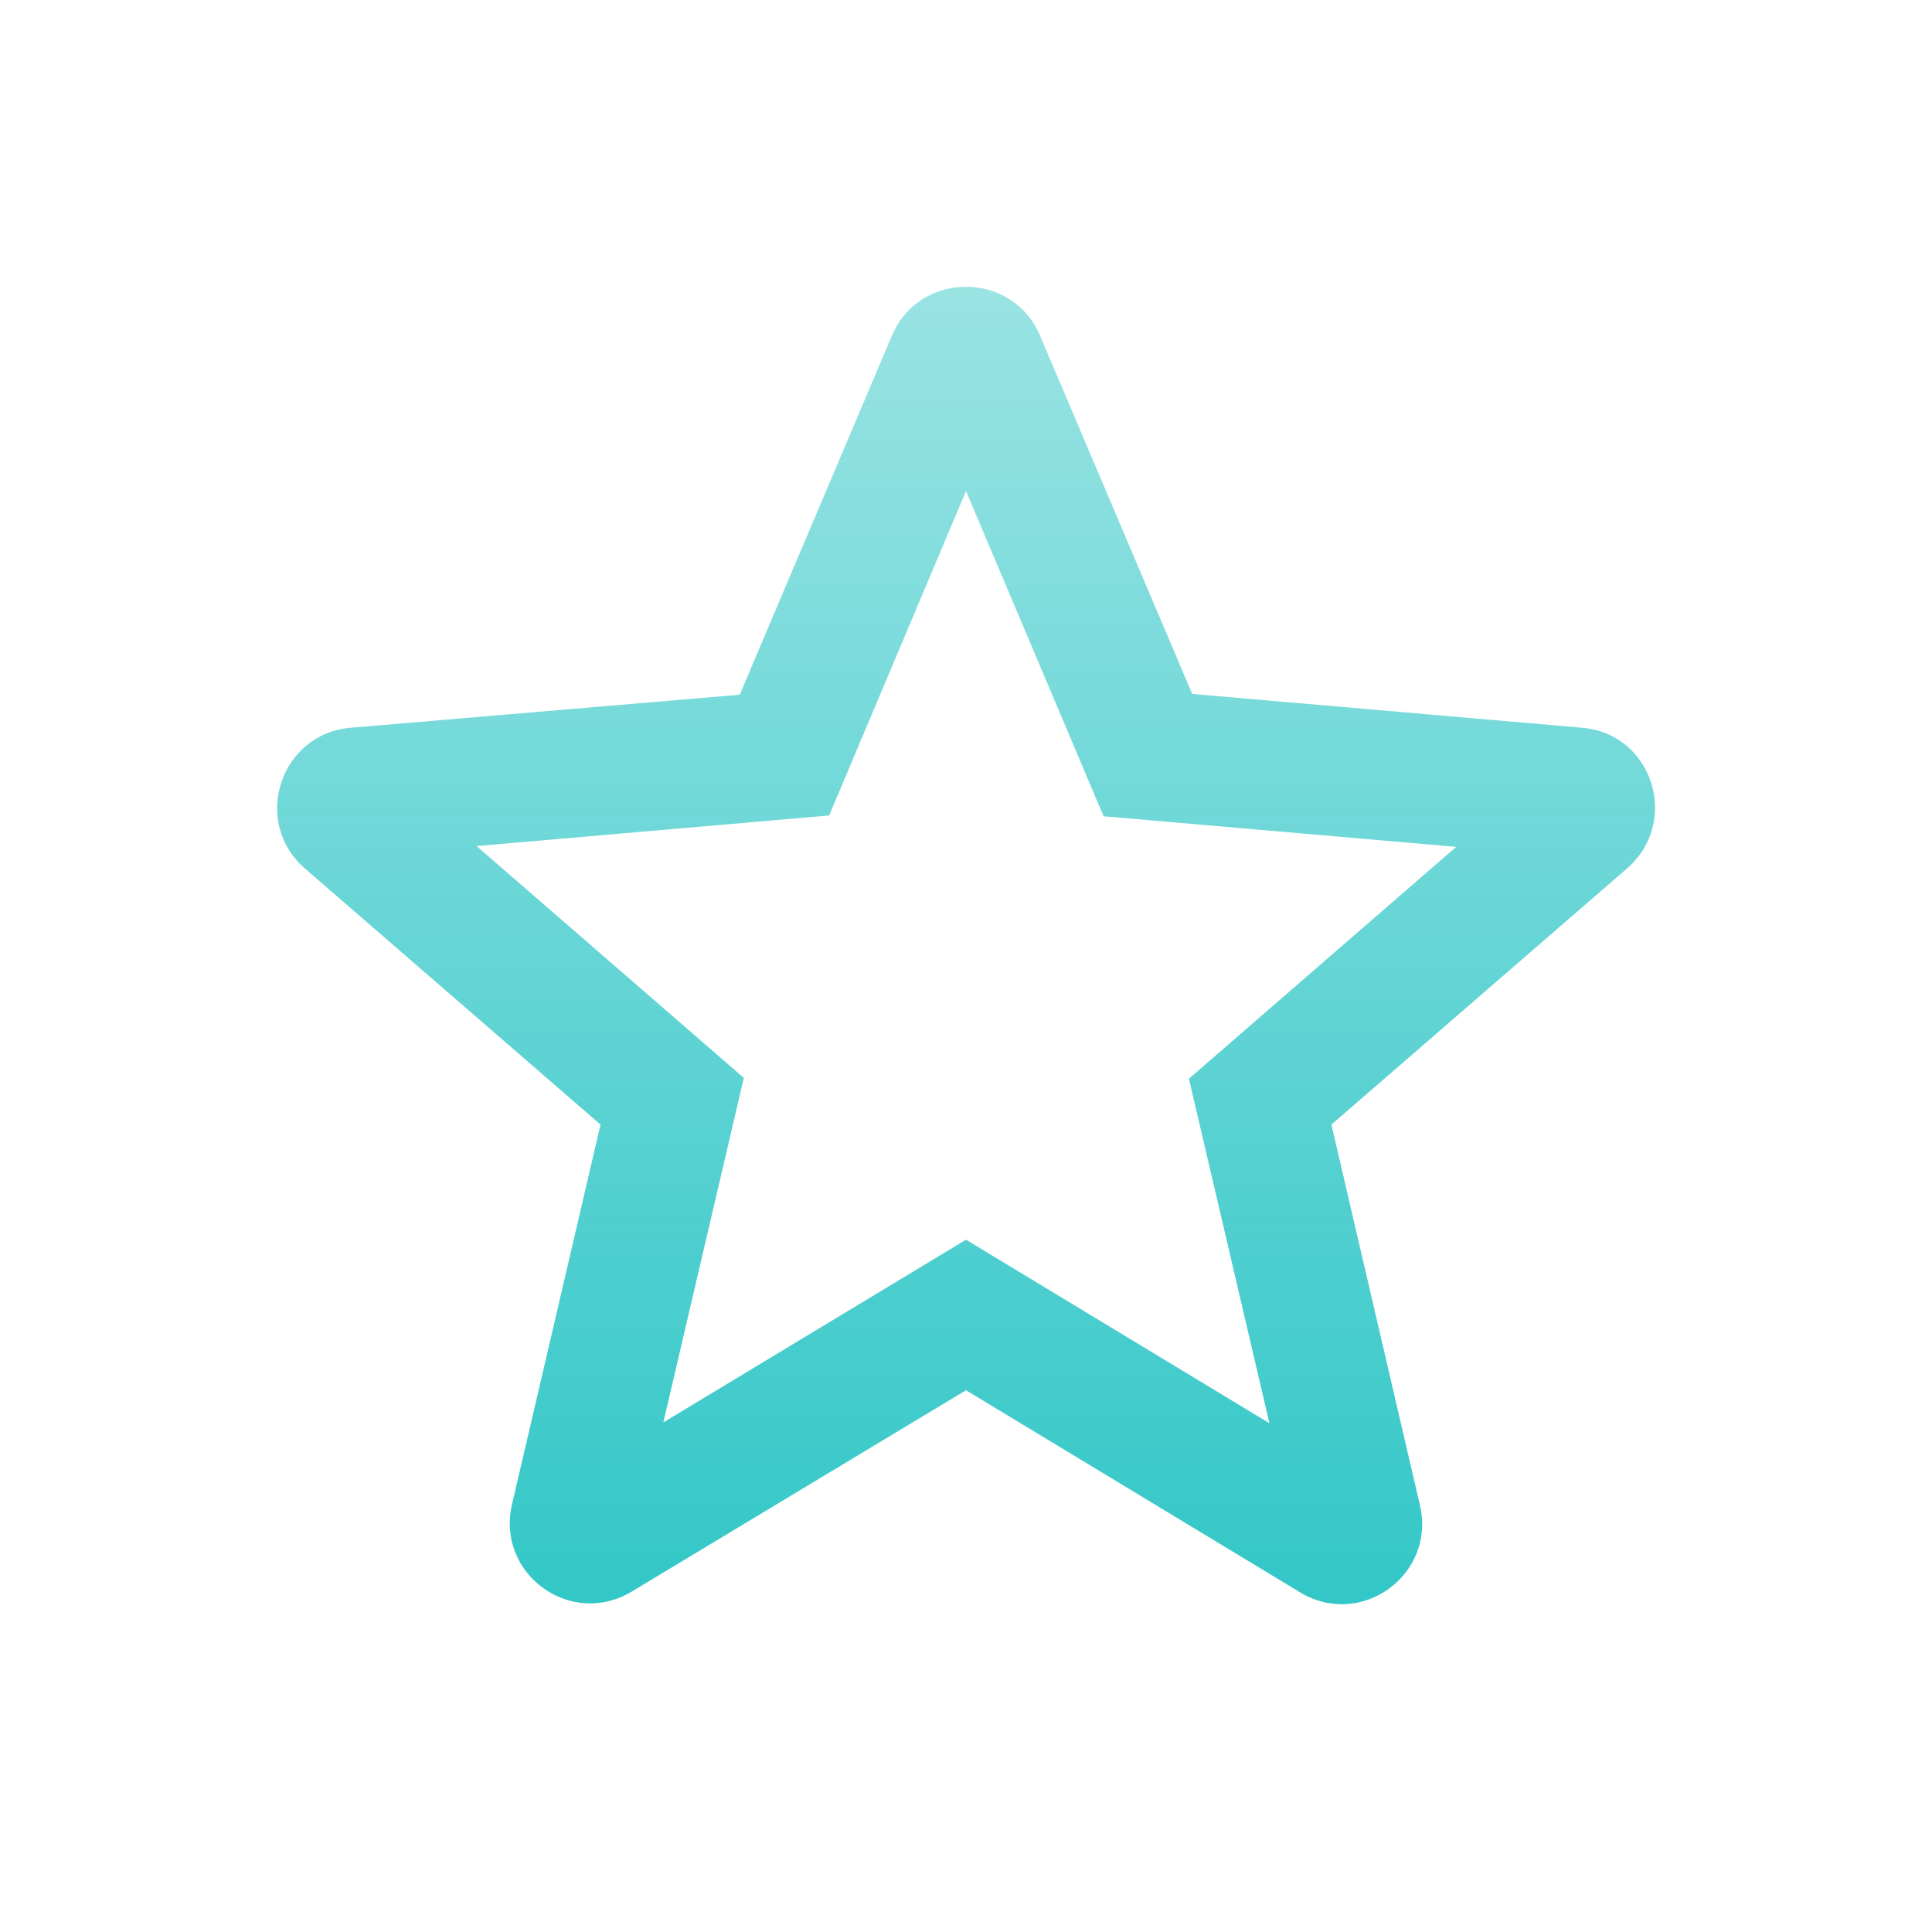
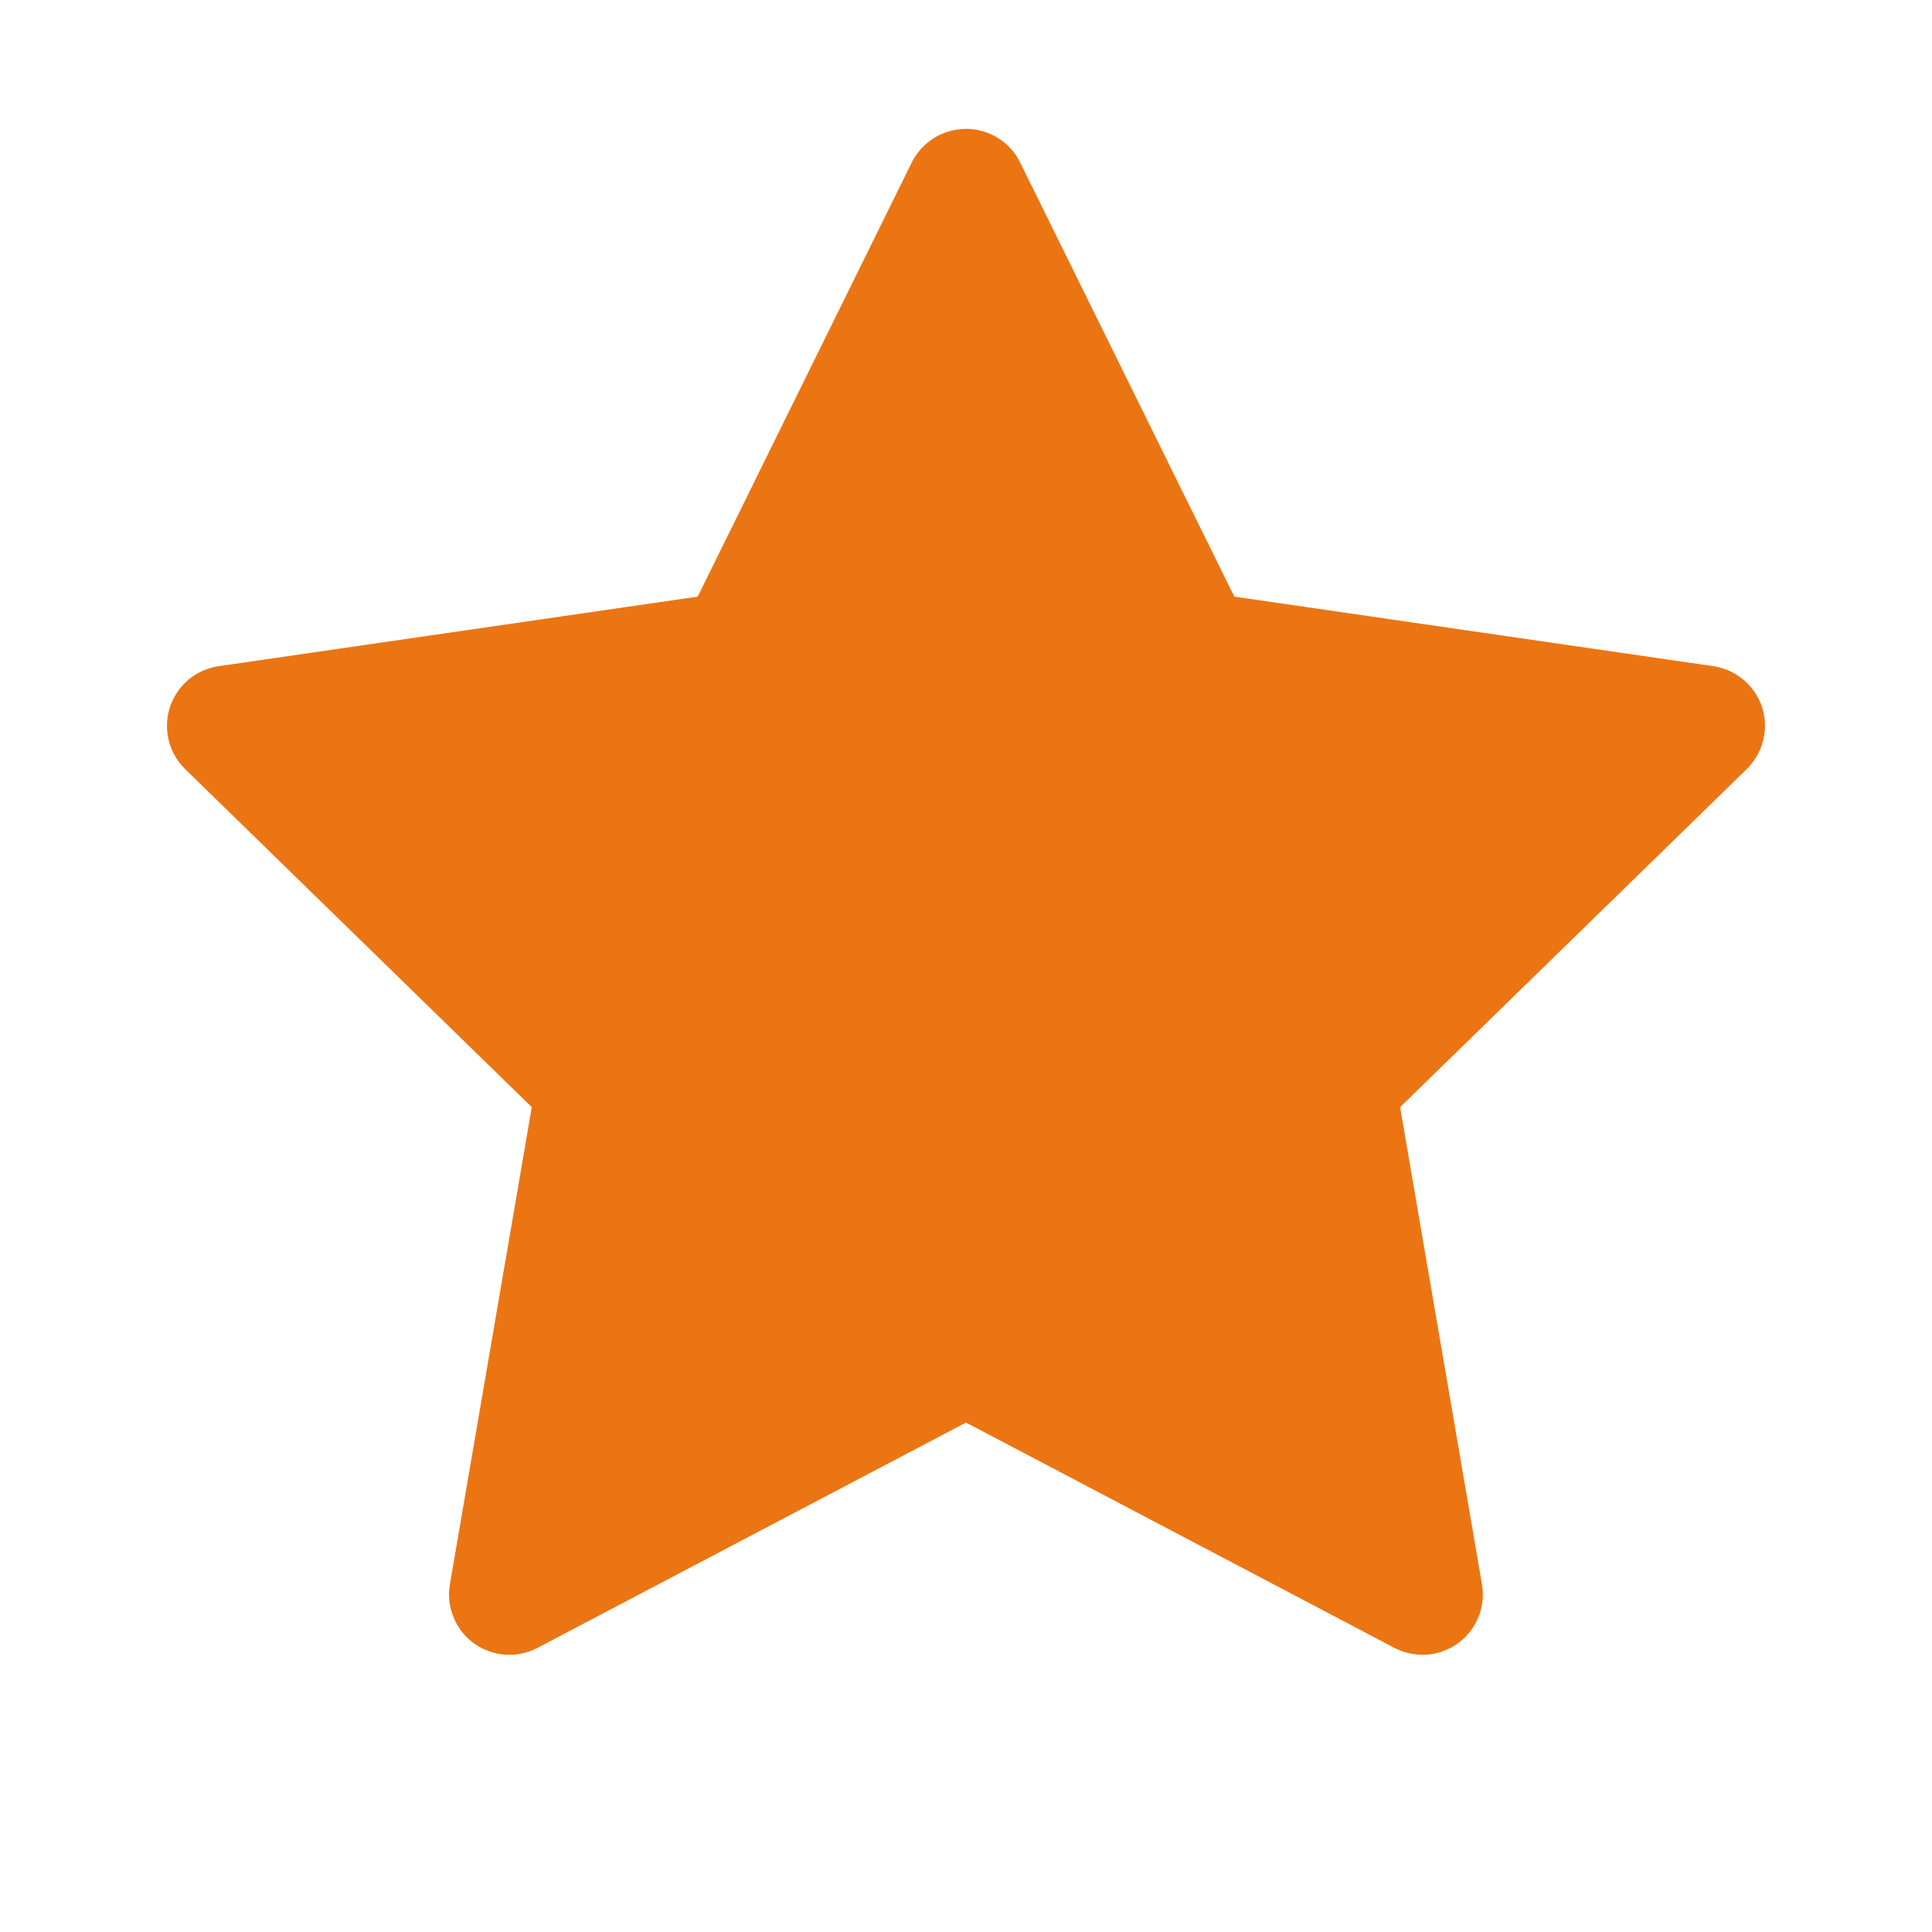
- <svg xmlns="http://www.w3.org/2000/svg" width="36" height="36" viewBox="0 0 36 36" fill="none">
-   <path d="M29.474 13.56L22.215 12.93L19.38 6.255C18.869 5.04 17.13 5.04 16.619 6.255L13.784 12.945L6.54 13.56C5.22 13.665 4.679 15.315 5.684 16.185L11.19 20.955L9.54 28.035C9.239 29.325 10.634 30.345 11.774 29.655L18 25.905L24.224 29.67C25.364 30.36 26.759 29.34 26.459 28.05L24.809 20.955L30.314 16.185C31.32 15.315 30.794 13.665 29.474 13.56ZM18 23.1L12.36 26.505L13.86 20.085L8.88 15.765L15.45 15.195L18 9.15L20.564 15.21L27.134 15.78L22.154 20.1L23.654 26.52L18 23.1Z" fill="url(#paint0_linear_567:2676)" />
-   <defs>
-     <linearGradient id="paint0_linear_567:2676" x1="18.002" y1="5.344" x2="18.002" y2="29.892" gradientUnits="userSpaceOnUse">
-       <stop stop-color="#33C7C7" stop-opacity="0.5" />
-       <stop offset="1" stop-color="#33C7C7" />
-     </linearGradient>
-   </defs>
+ <svg xmlns="http://www.w3.org/2000/svg" width="16" height="16" viewBox="0 0 16 16" fill="none">
+   <path d="M14.189 5.517L10.222 4.941L8.448 1.345C8.4 1.247 8.32 1.167 8.222 1.119C7.975 0.997 7.675 1.098 7.551 1.345L5.778 4.941L1.811 5.517C1.701 5.533 1.601 5.584 1.525 5.662C1.432 5.758 1.381 5.886 1.383 6.018C1.385 6.151 1.439 6.278 1.534 6.37L4.404 9.169L3.726 13.12C3.71 13.212 3.72 13.307 3.756 13.393C3.791 13.48 3.849 13.555 3.925 13.609C4 13.664 4.09 13.697 4.183 13.703C4.276 13.71 4.369 13.69 4.451 13.647L8 11.781L11.548 13.647C11.645 13.698 11.758 13.716 11.865 13.697C12.137 13.65 12.32 13.392 12.273 13.12L11.595 9.169L14.465 6.37C14.543 6.294 14.595 6.194 14.611 6.084C14.653 5.811 14.462 5.558 14.189 5.517Z" fill="#EB7513" />
</svg>
